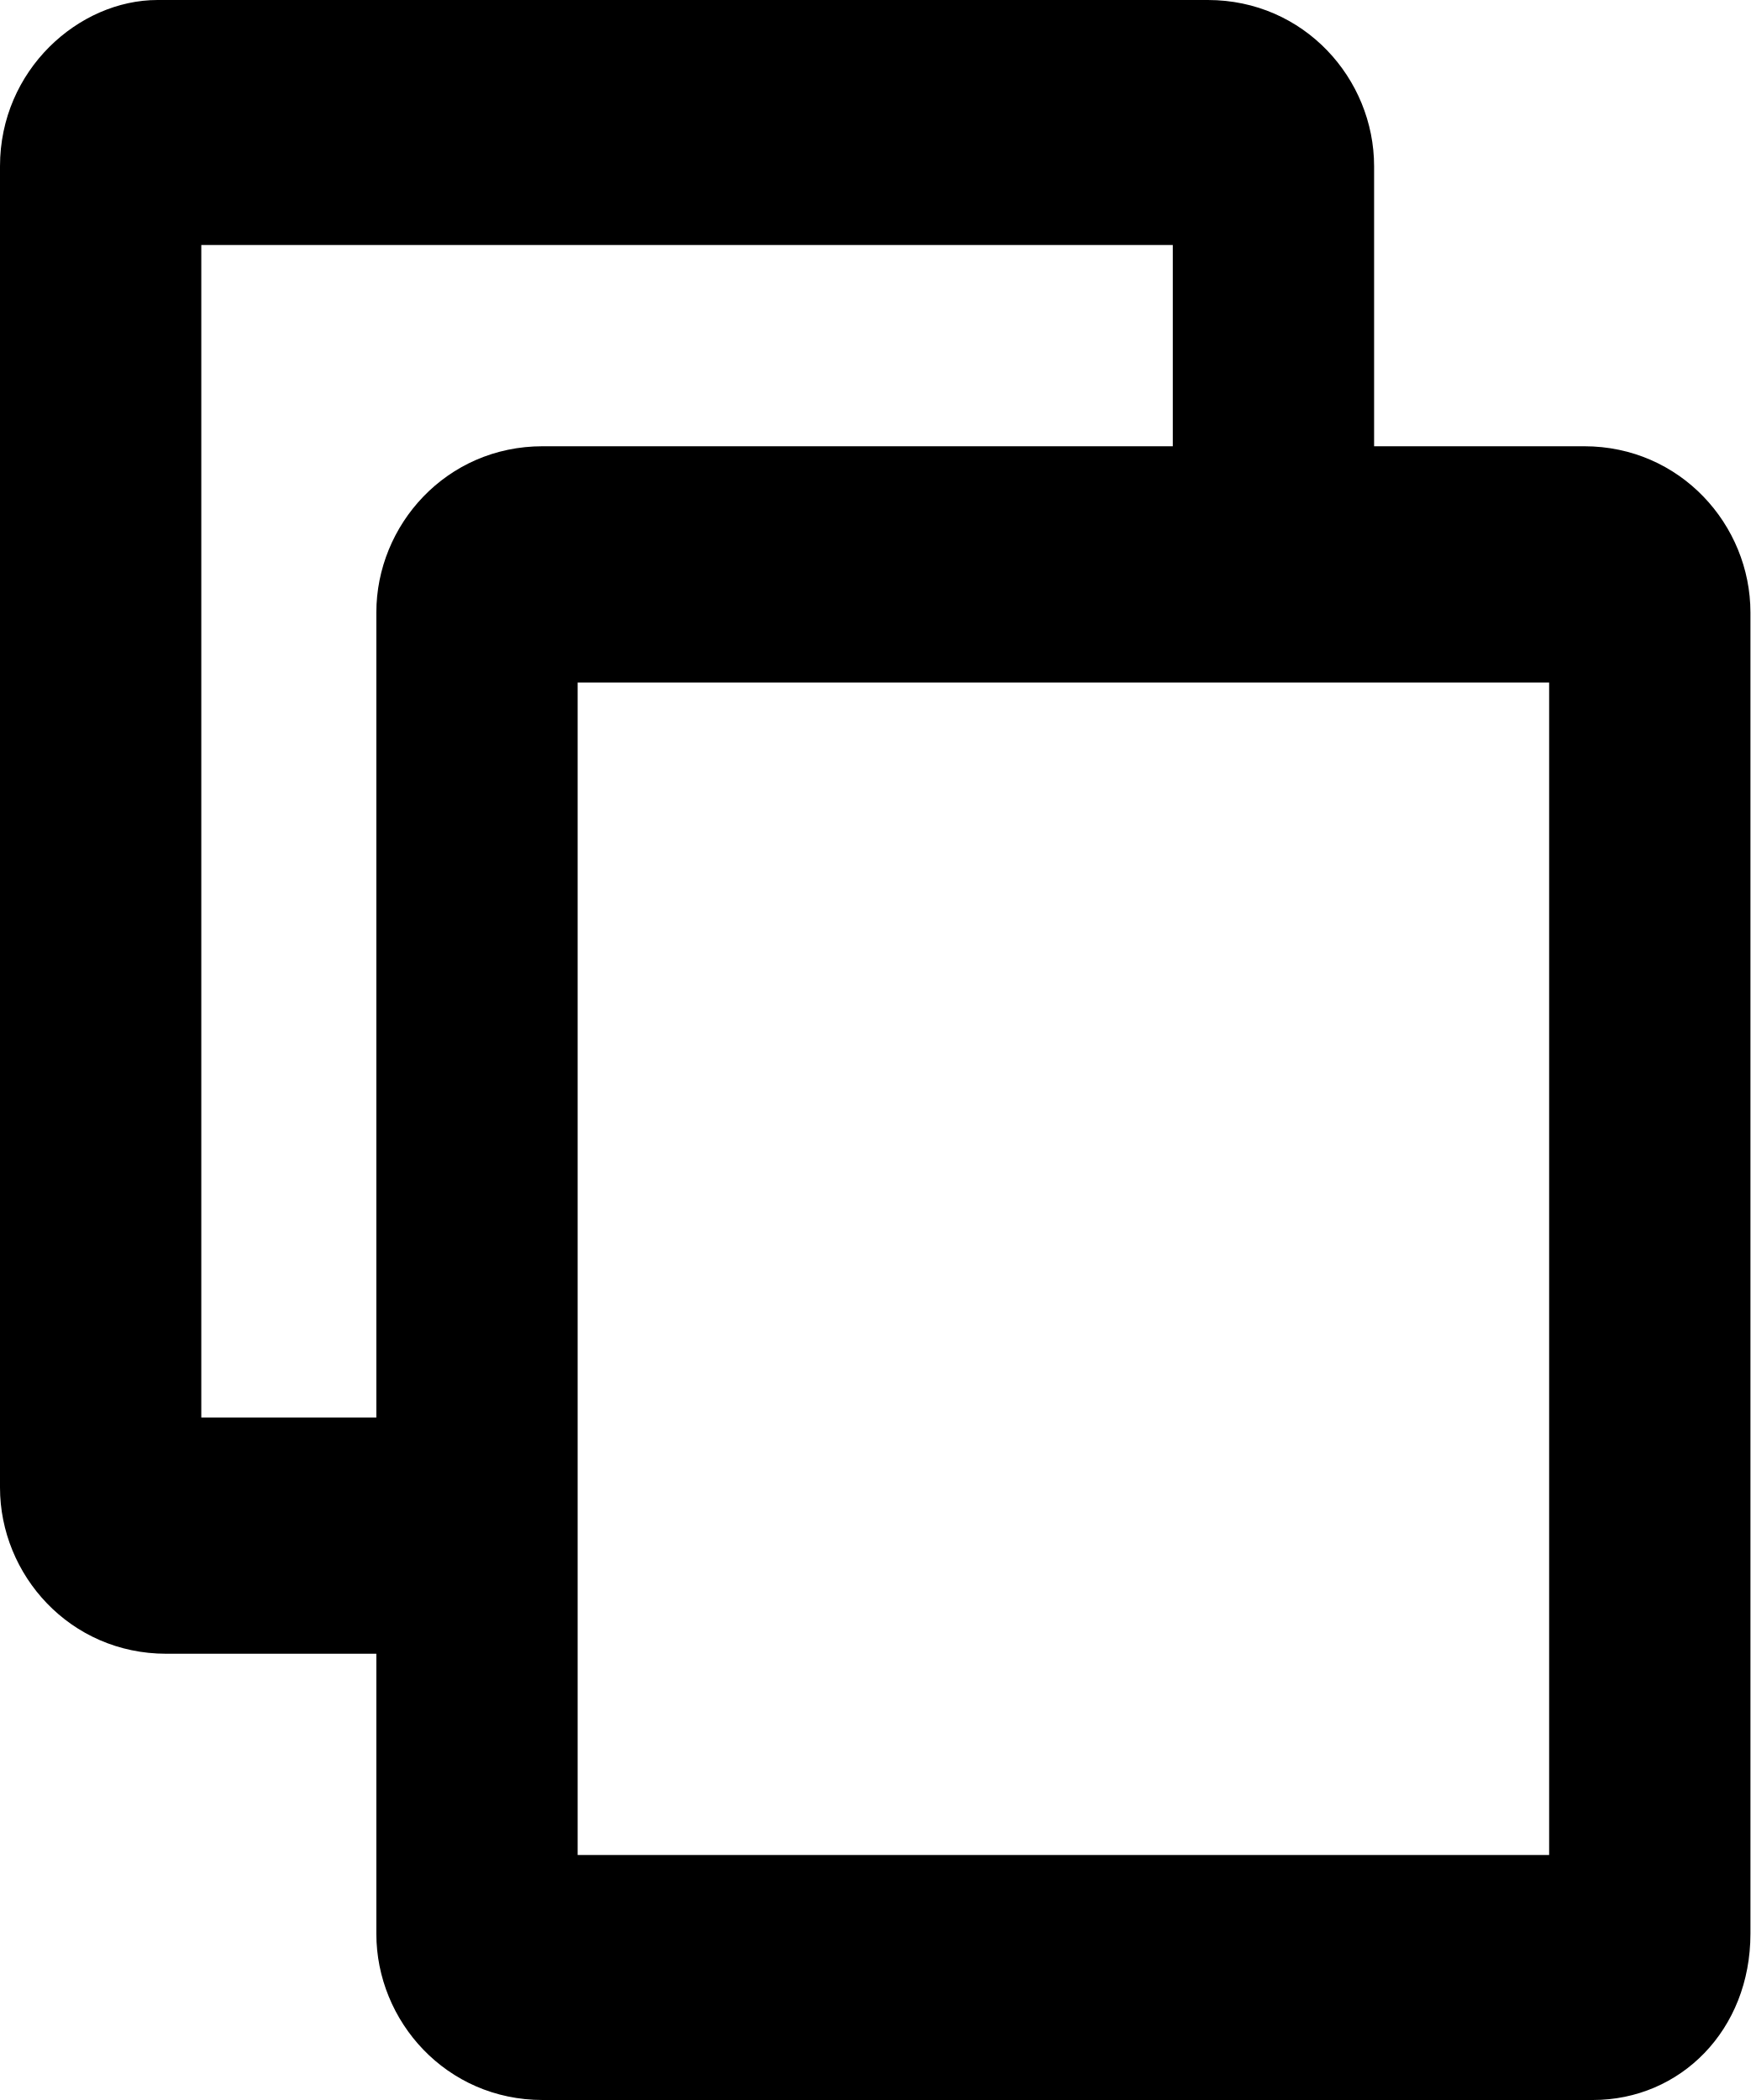
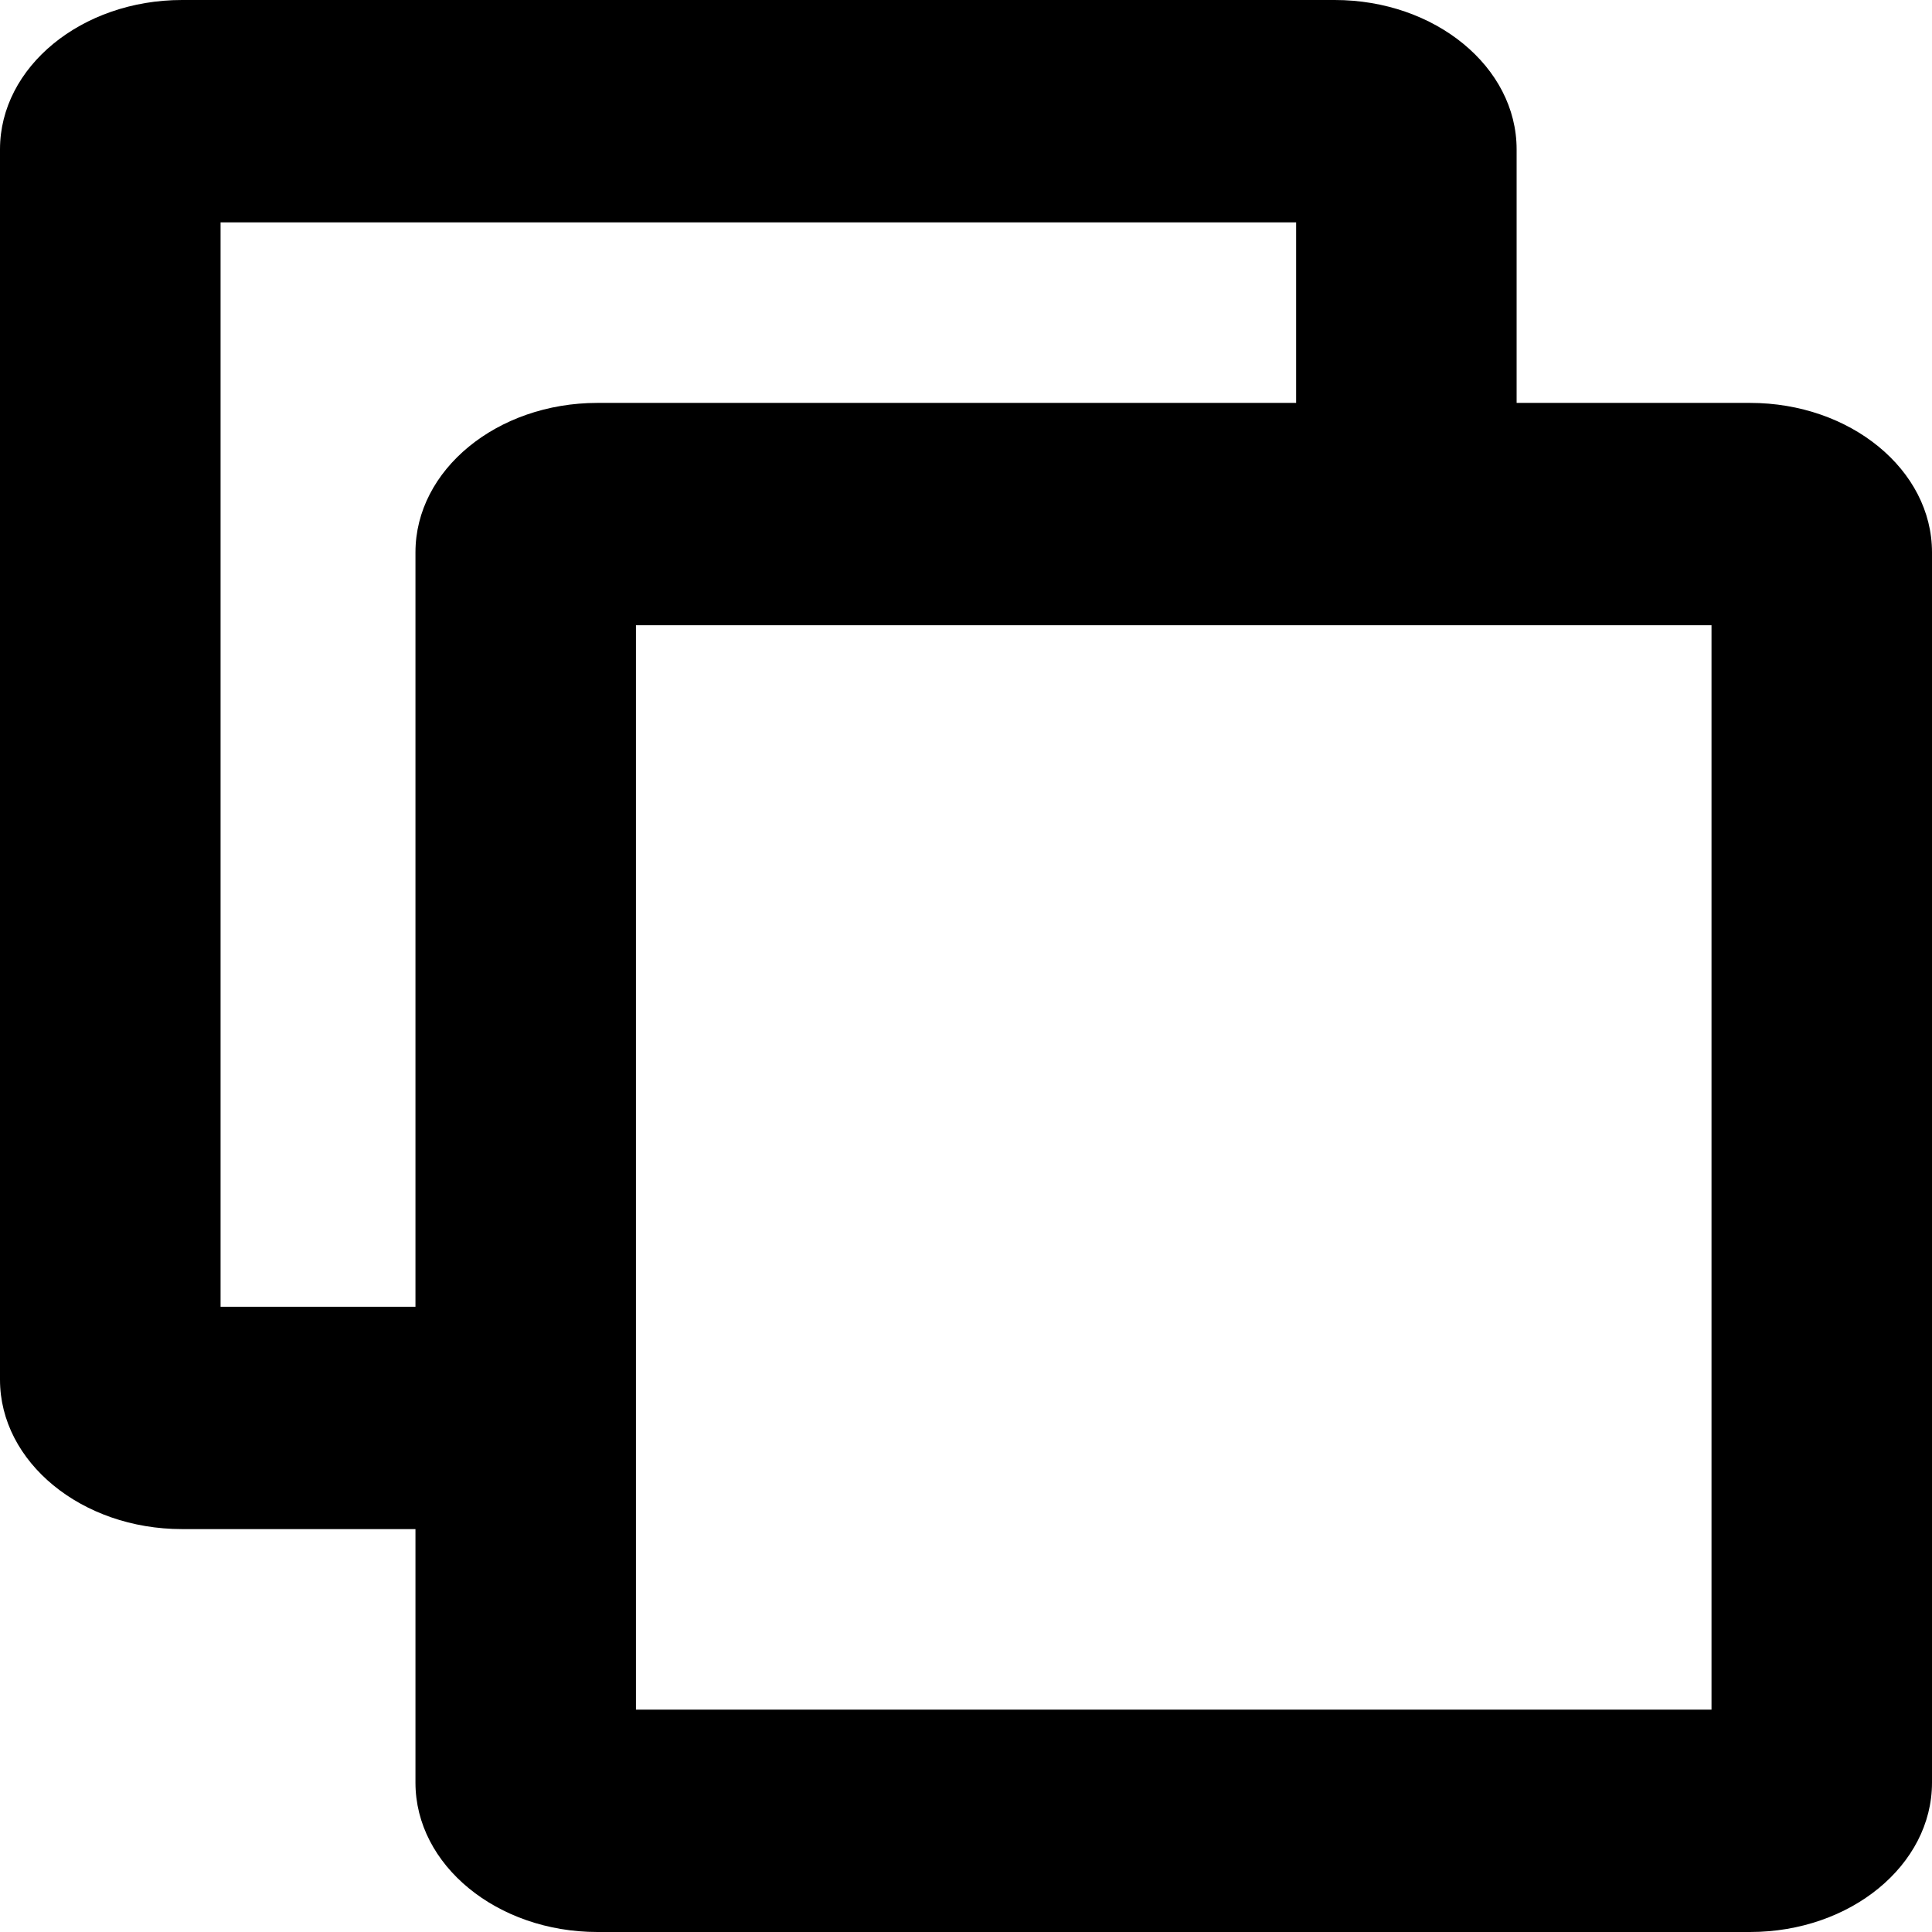
- <svg xmlns="http://www.w3.org/2000/svg" viewBox="0 0 20 24" fill-rule="evenodd" clip-rule="evenodd">
-   <path d="M4.3 19v3.1c0 1 .8 1.9 1.9 1.9h12c1 0 1.8-.8 1.8-1.9V7c0-1-.8-1.9-1.9-1.9h-2.4V1.9c0-1-.8-1.9-1.9-1.9h-12C.9 0 0 .8 0 1.9V17c0 1 .8 1.9 1.9 1.9h2.4zM17.7 7.8H6.6v13.4h11.1V7.8zM13.4 5V2.8H2.3v13.4h2V7c0-1 .8-1.9 1.9-1.9h7.2z" />
+ <svg xmlns="http://www.w3.org/2000/svg" viewBox="0 0 24 24" fill-rule="evenodd" clip-rule="evenodd">
+   <path d="M5.161 18.995v3.15C5.161 23.169 6.174 24 7.422 24H21.74c1.247 0 2.26-.831 2.26-1.855V6.861c0-1.024-1.013-1.856-2.26-1.856h-2.9v-3.15C18.84.831 17.827 0 16.58 0H2.261C1.014 0 0 .831 0 1.855v15.284c0 1.024 1.014 1.856 2.261 1.856h2.9zm16.1-11.228H7.9v13.471h13.361V7.767zm-5.16-2.762V2.762H2.74v13.471h2.421V6.861c0-1.024 1.013-1.856 2.261-1.856h8.679z" />
</svg>
